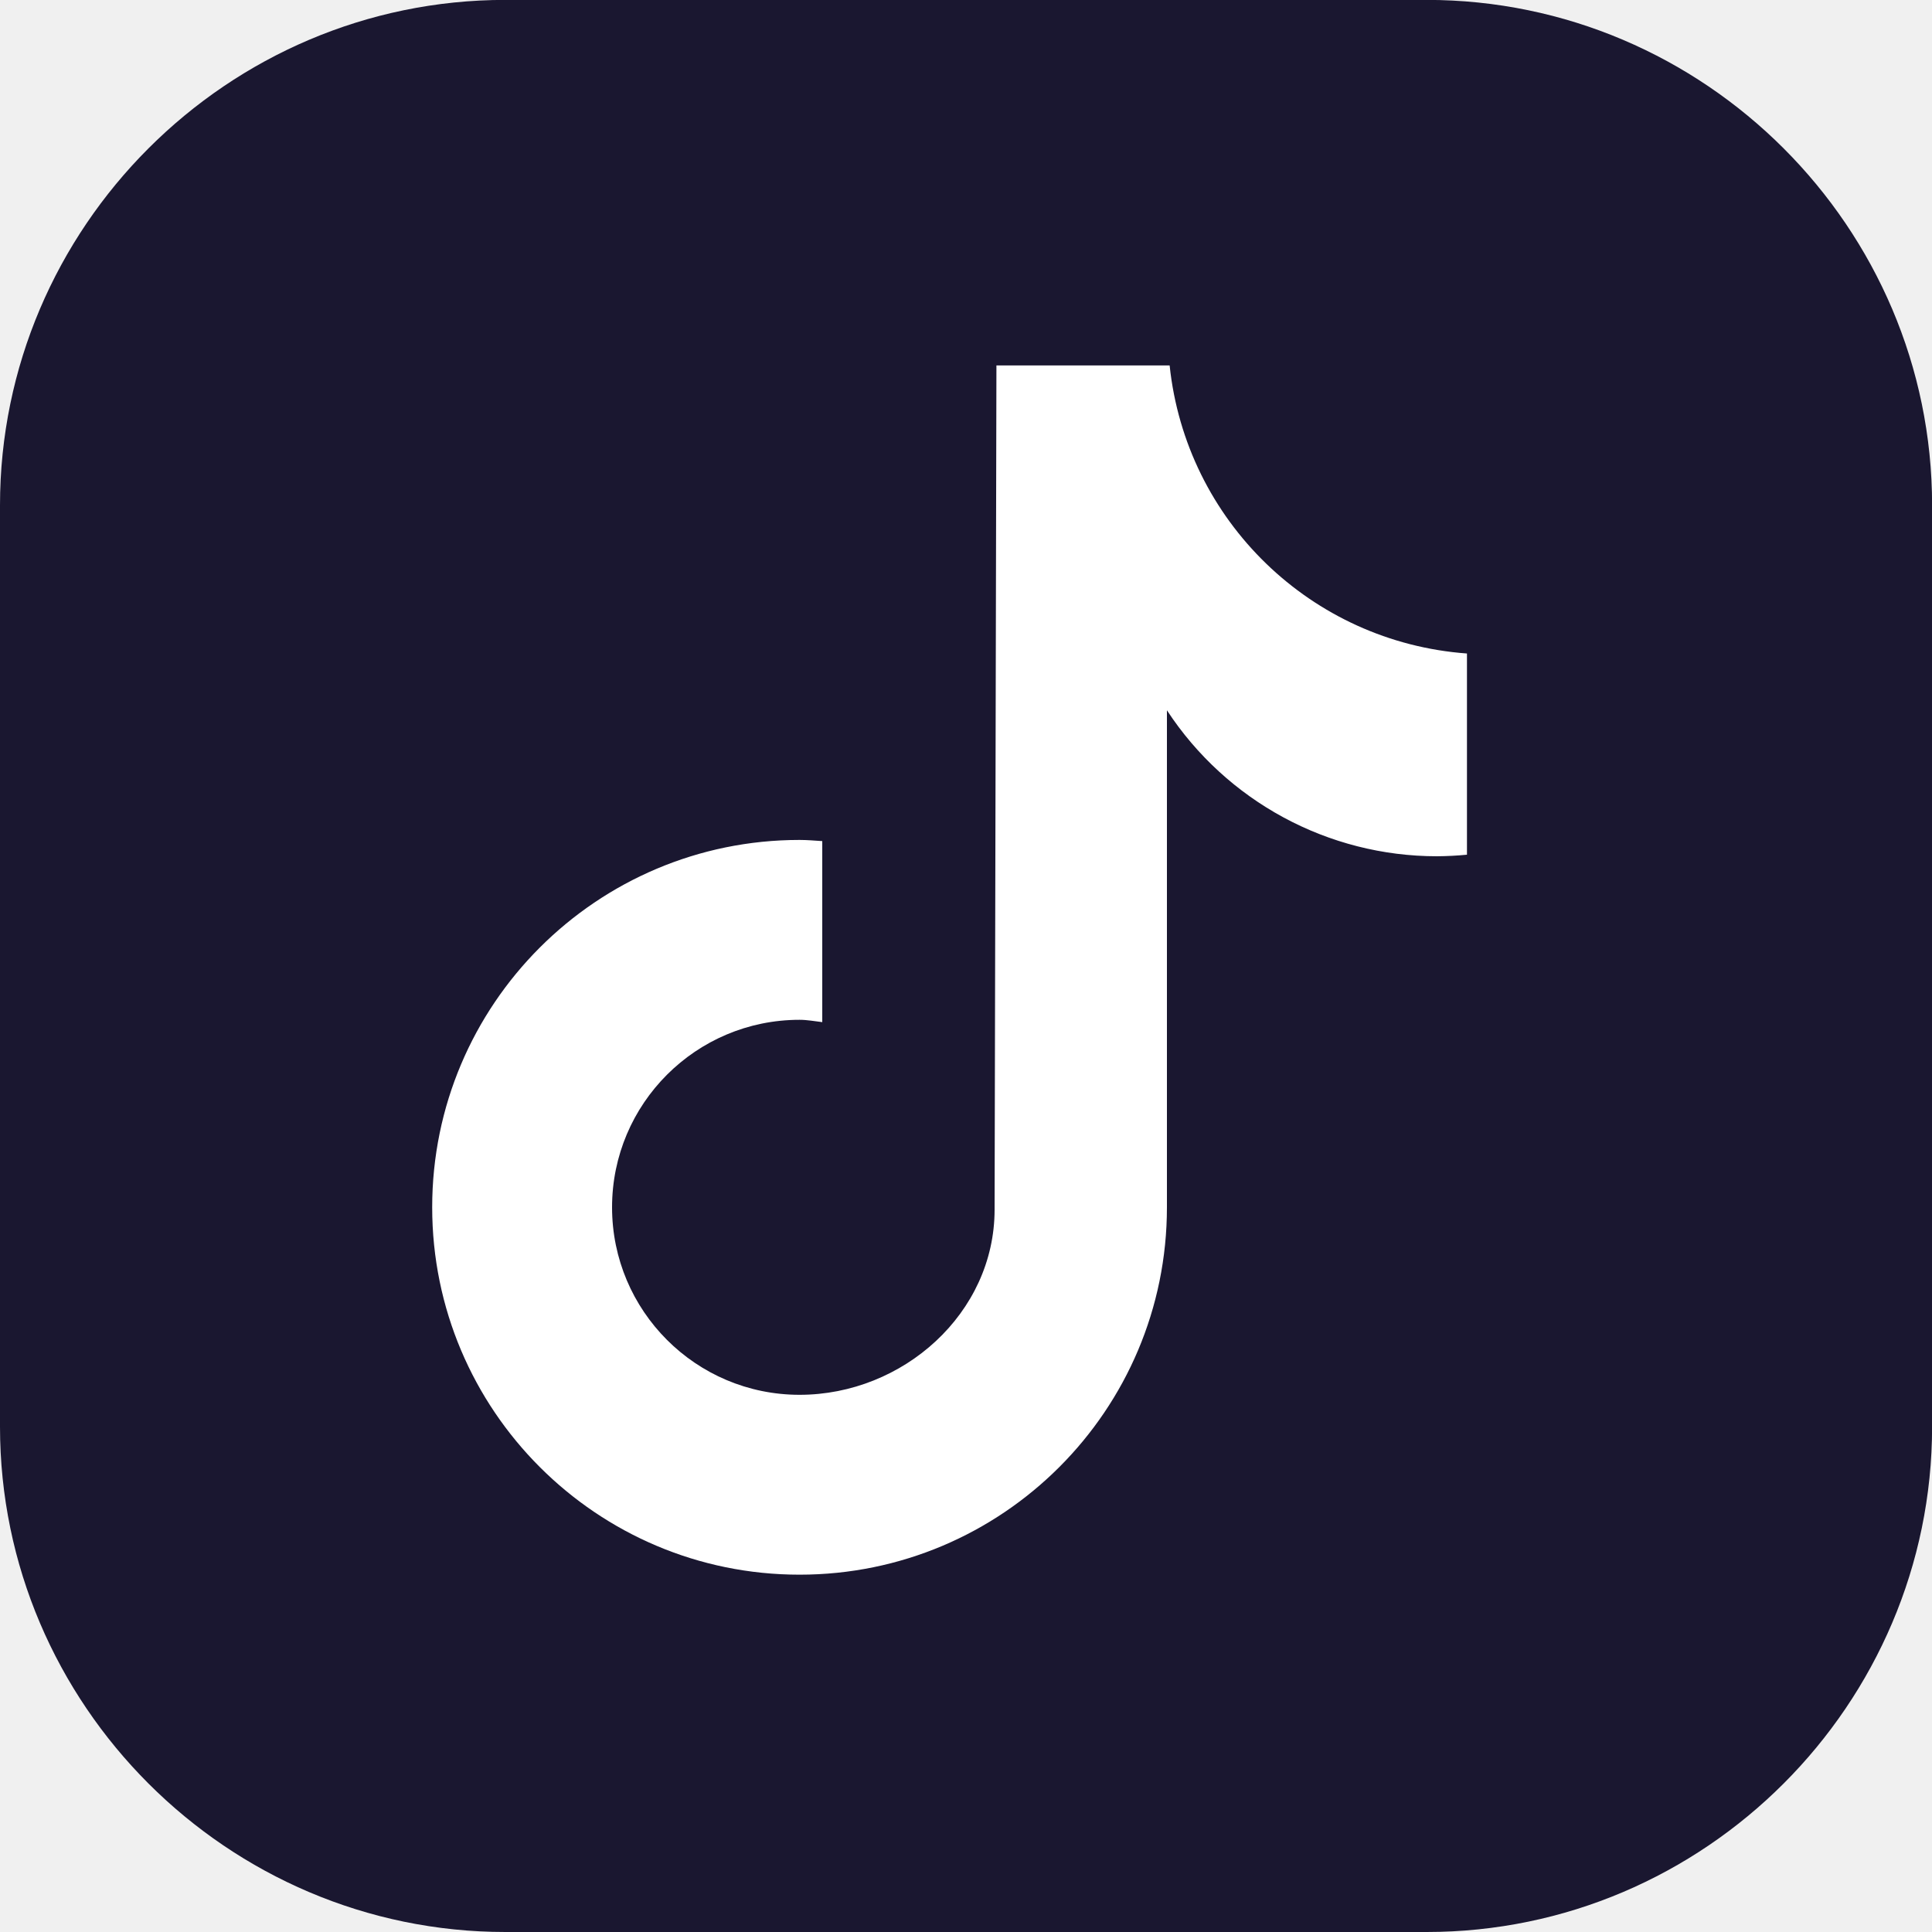
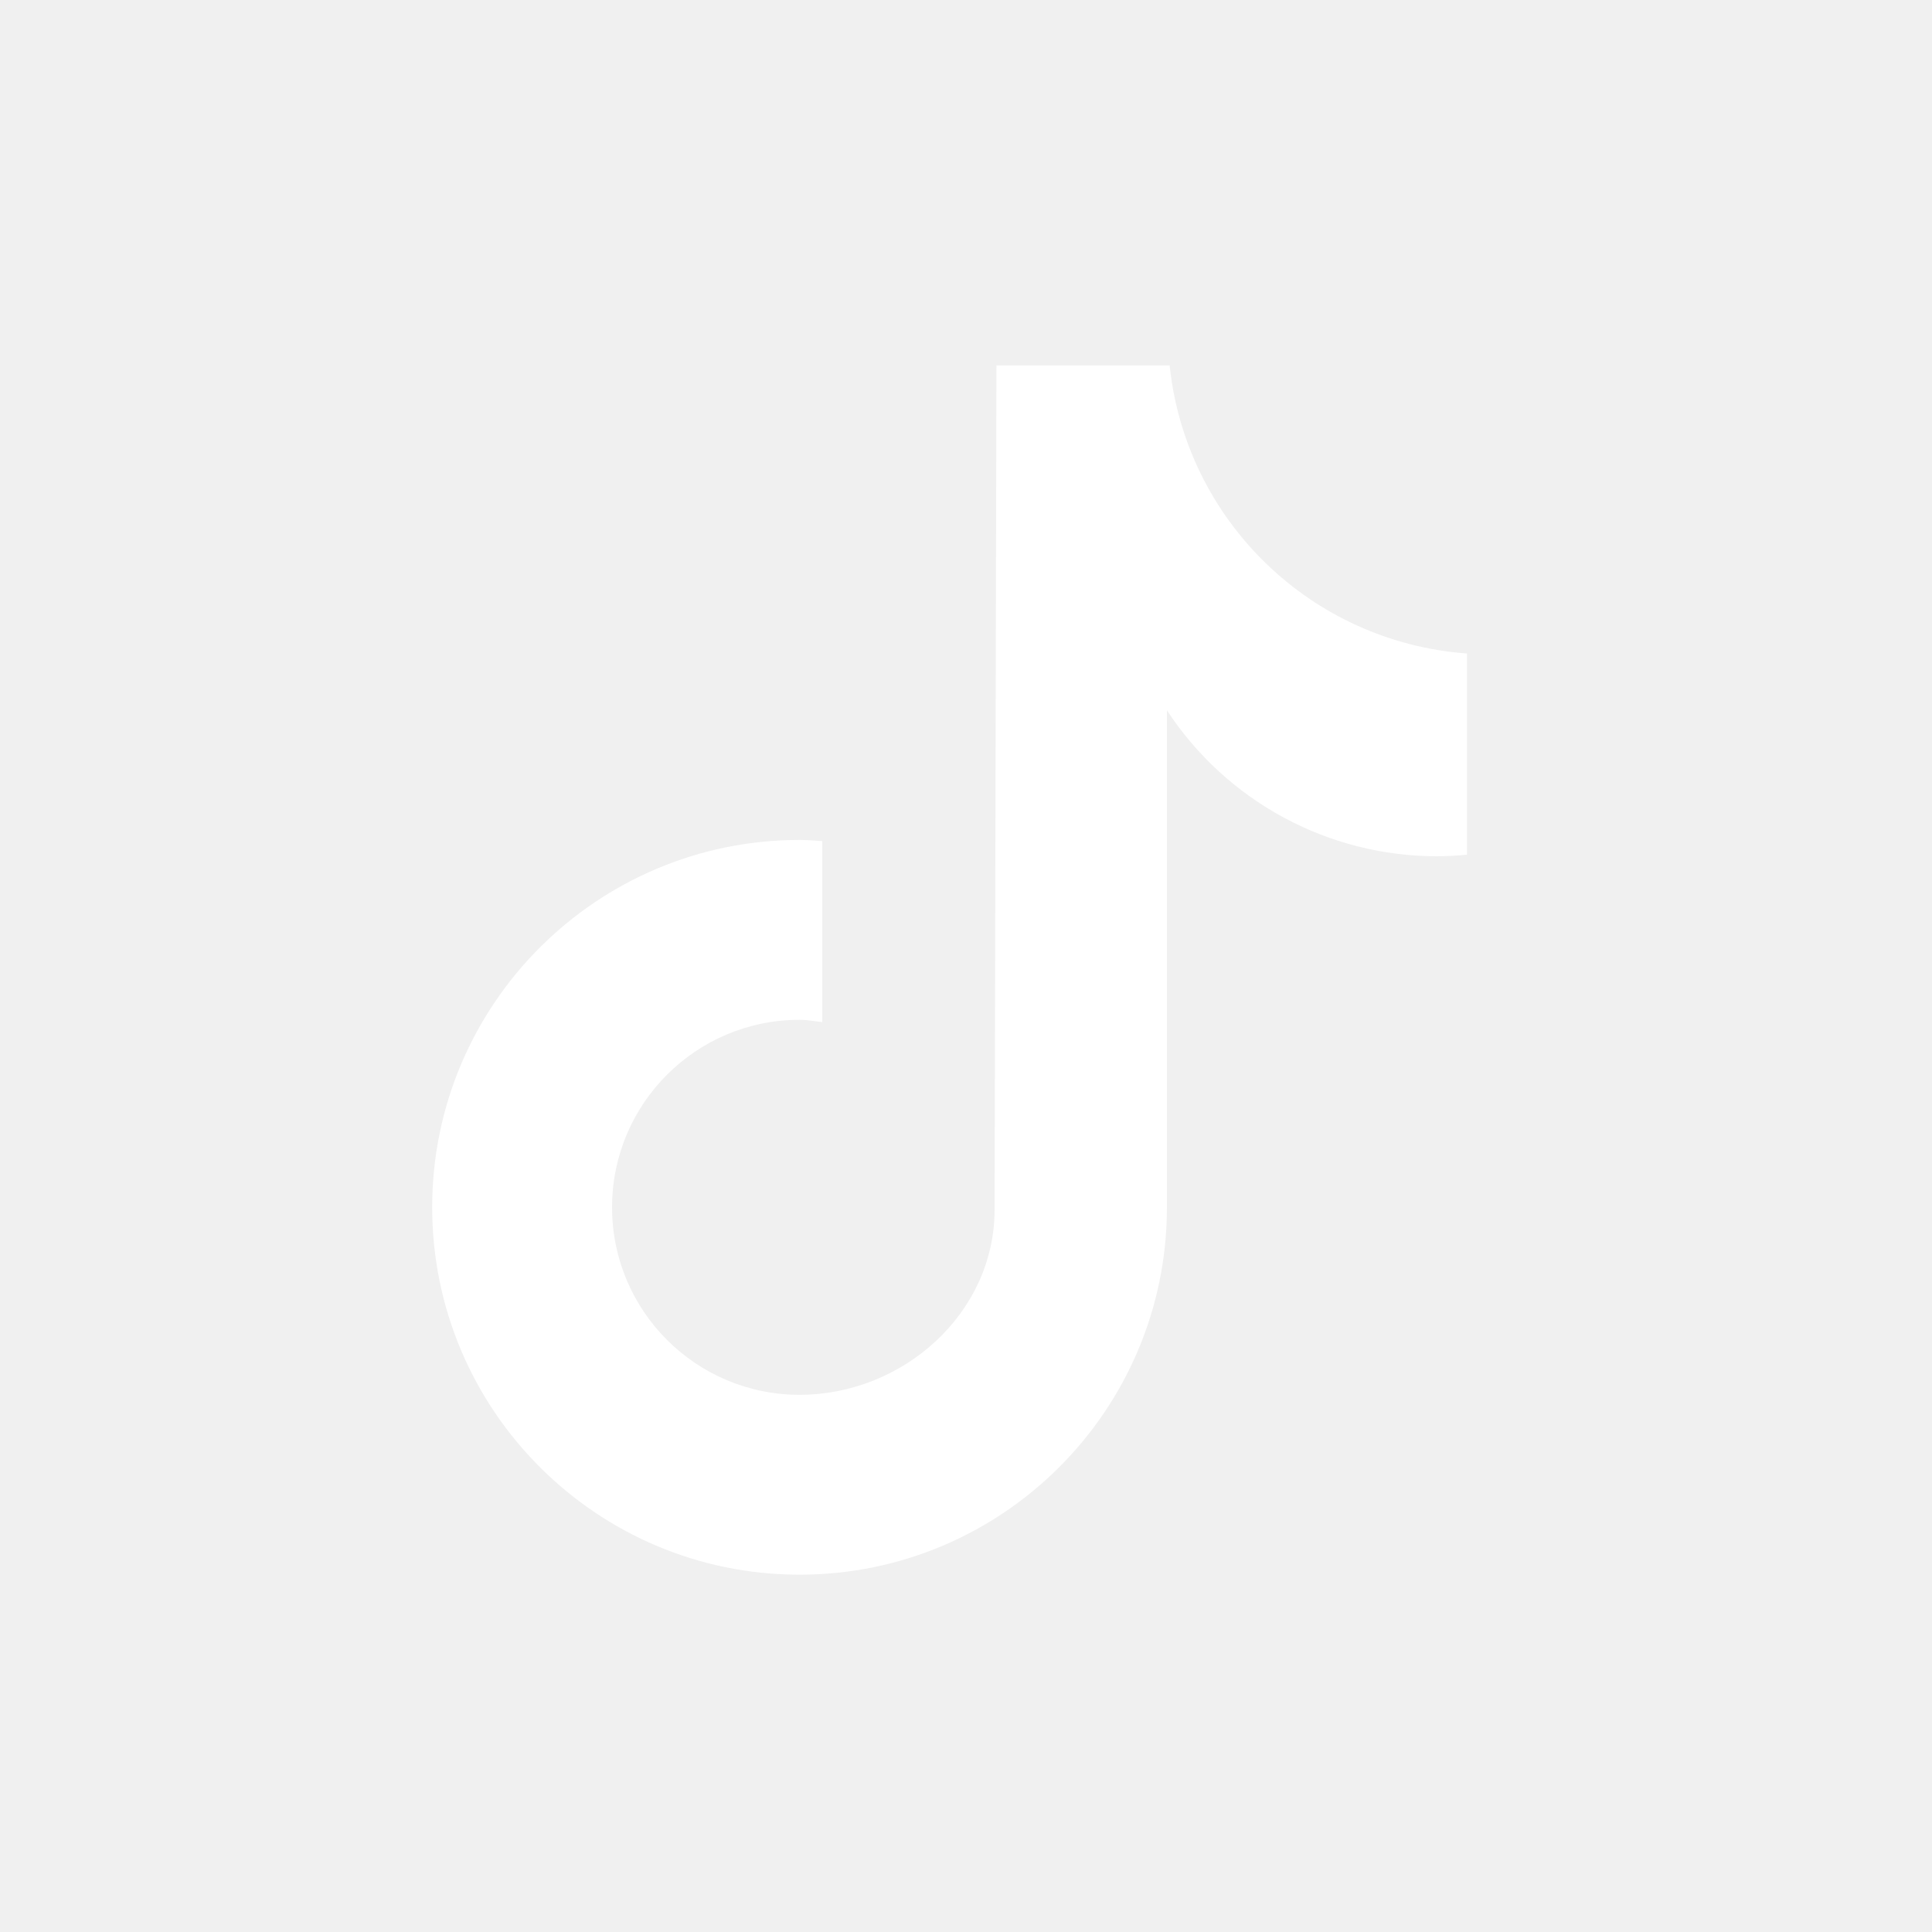
- <svg xmlns="http://www.w3.org/2000/svg" id="Layer_1" version="1.1" viewBox="7099.5 7099.5 200 200">
-   <defs>
-     <style>
-       .st0 {
-         fill: #fff;
-       }
-     </style>
-   </defs>
-   <path fill="#1a1730" d="M7099.5,7247.18v-95.37c0-28.77,23.54-52.32,52.32-52.32h95.37c28.77,0,52.32,23.54,52.32,52.32v95.37c0,28.77-23.54,52.32-52.32,52.32h-95.37c-28.77,0-52.32-23.54-52.32-52.32Z" />
-   <path class="st0" d="M7251.34,7187.98c-1.02.1-2.05.15-3.08.16-11.27,0-21.78-5.68-27.96-15.11v51.45c0,21-17.03,38.03-38.03,38.03s-38.03-17.03-38.03-38.03,17.03-38.03,38.03-38.03h0c.79,0,1.57.07,2.35.12v18.74c-.78-.09-1.55-.24-2.35-.24-10.72,0-19.41,8.69-19.41,19.41s8.69,19.41,19.41,19.41,20.19-8.45,20.19-19.17l.19-87.39h17.93c1.69,16.08,14.65,28.64,30.78,29.82v20.83" />
+ <svg xmlns="http://www.w3.org/2000/svg" viewBox="7099.5 7099.5 200 200">
+   <path fill="#fff" d="M7251.34,7187.98c-1.02.1-2.05.15-3.08.16-11.27,0-21.78-5.68-27.96-15.11v51.45c0,21-17.03,38.03-38.03,38.03s-38.03-17.03-38.03-38.03,17.03-38.03,38.03-38.03h0c.79,0,1.57.07,2.35.12v18.74c-.78-.09-1.55-.24-2.35-.24-10.72,0-19.41,8.69-19.41,19.41s8.69,19.41,19.41,19.41,20.19-8.45,20.19-19.17l.19-87.39h17.93c1.69,16.08,14.65,28.64,30.78,29.82v20.83" />
</svg>
